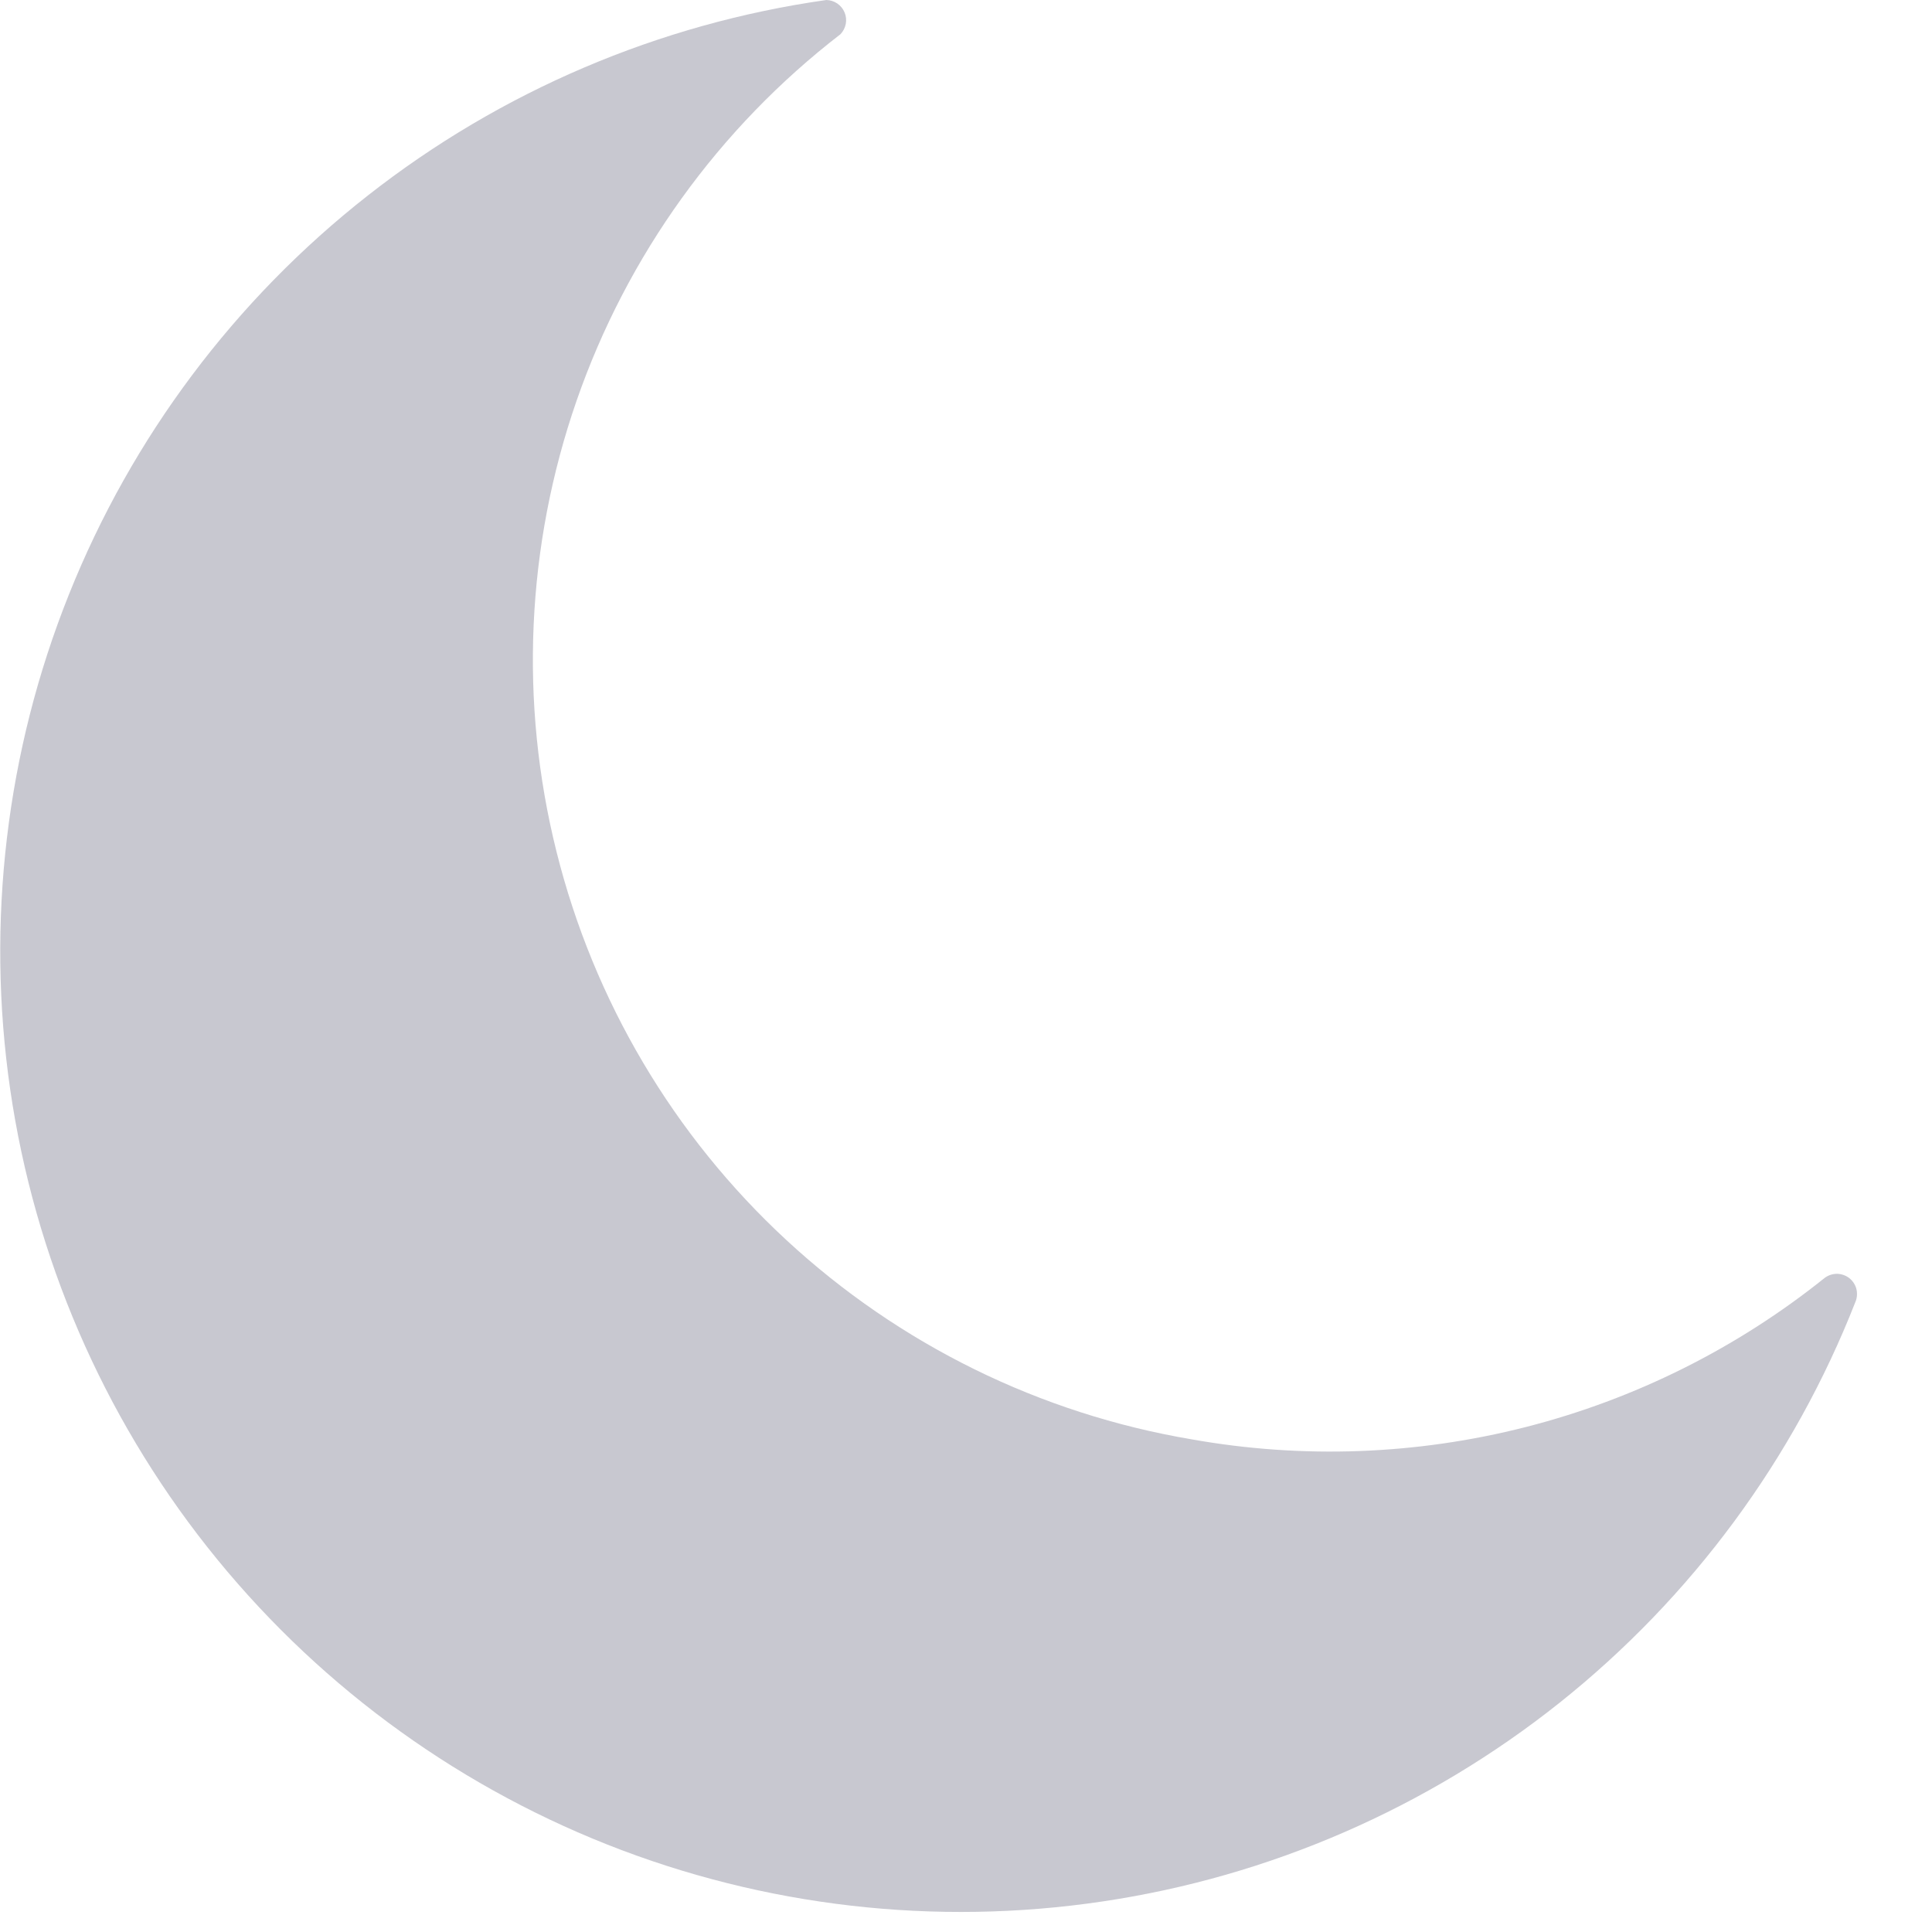
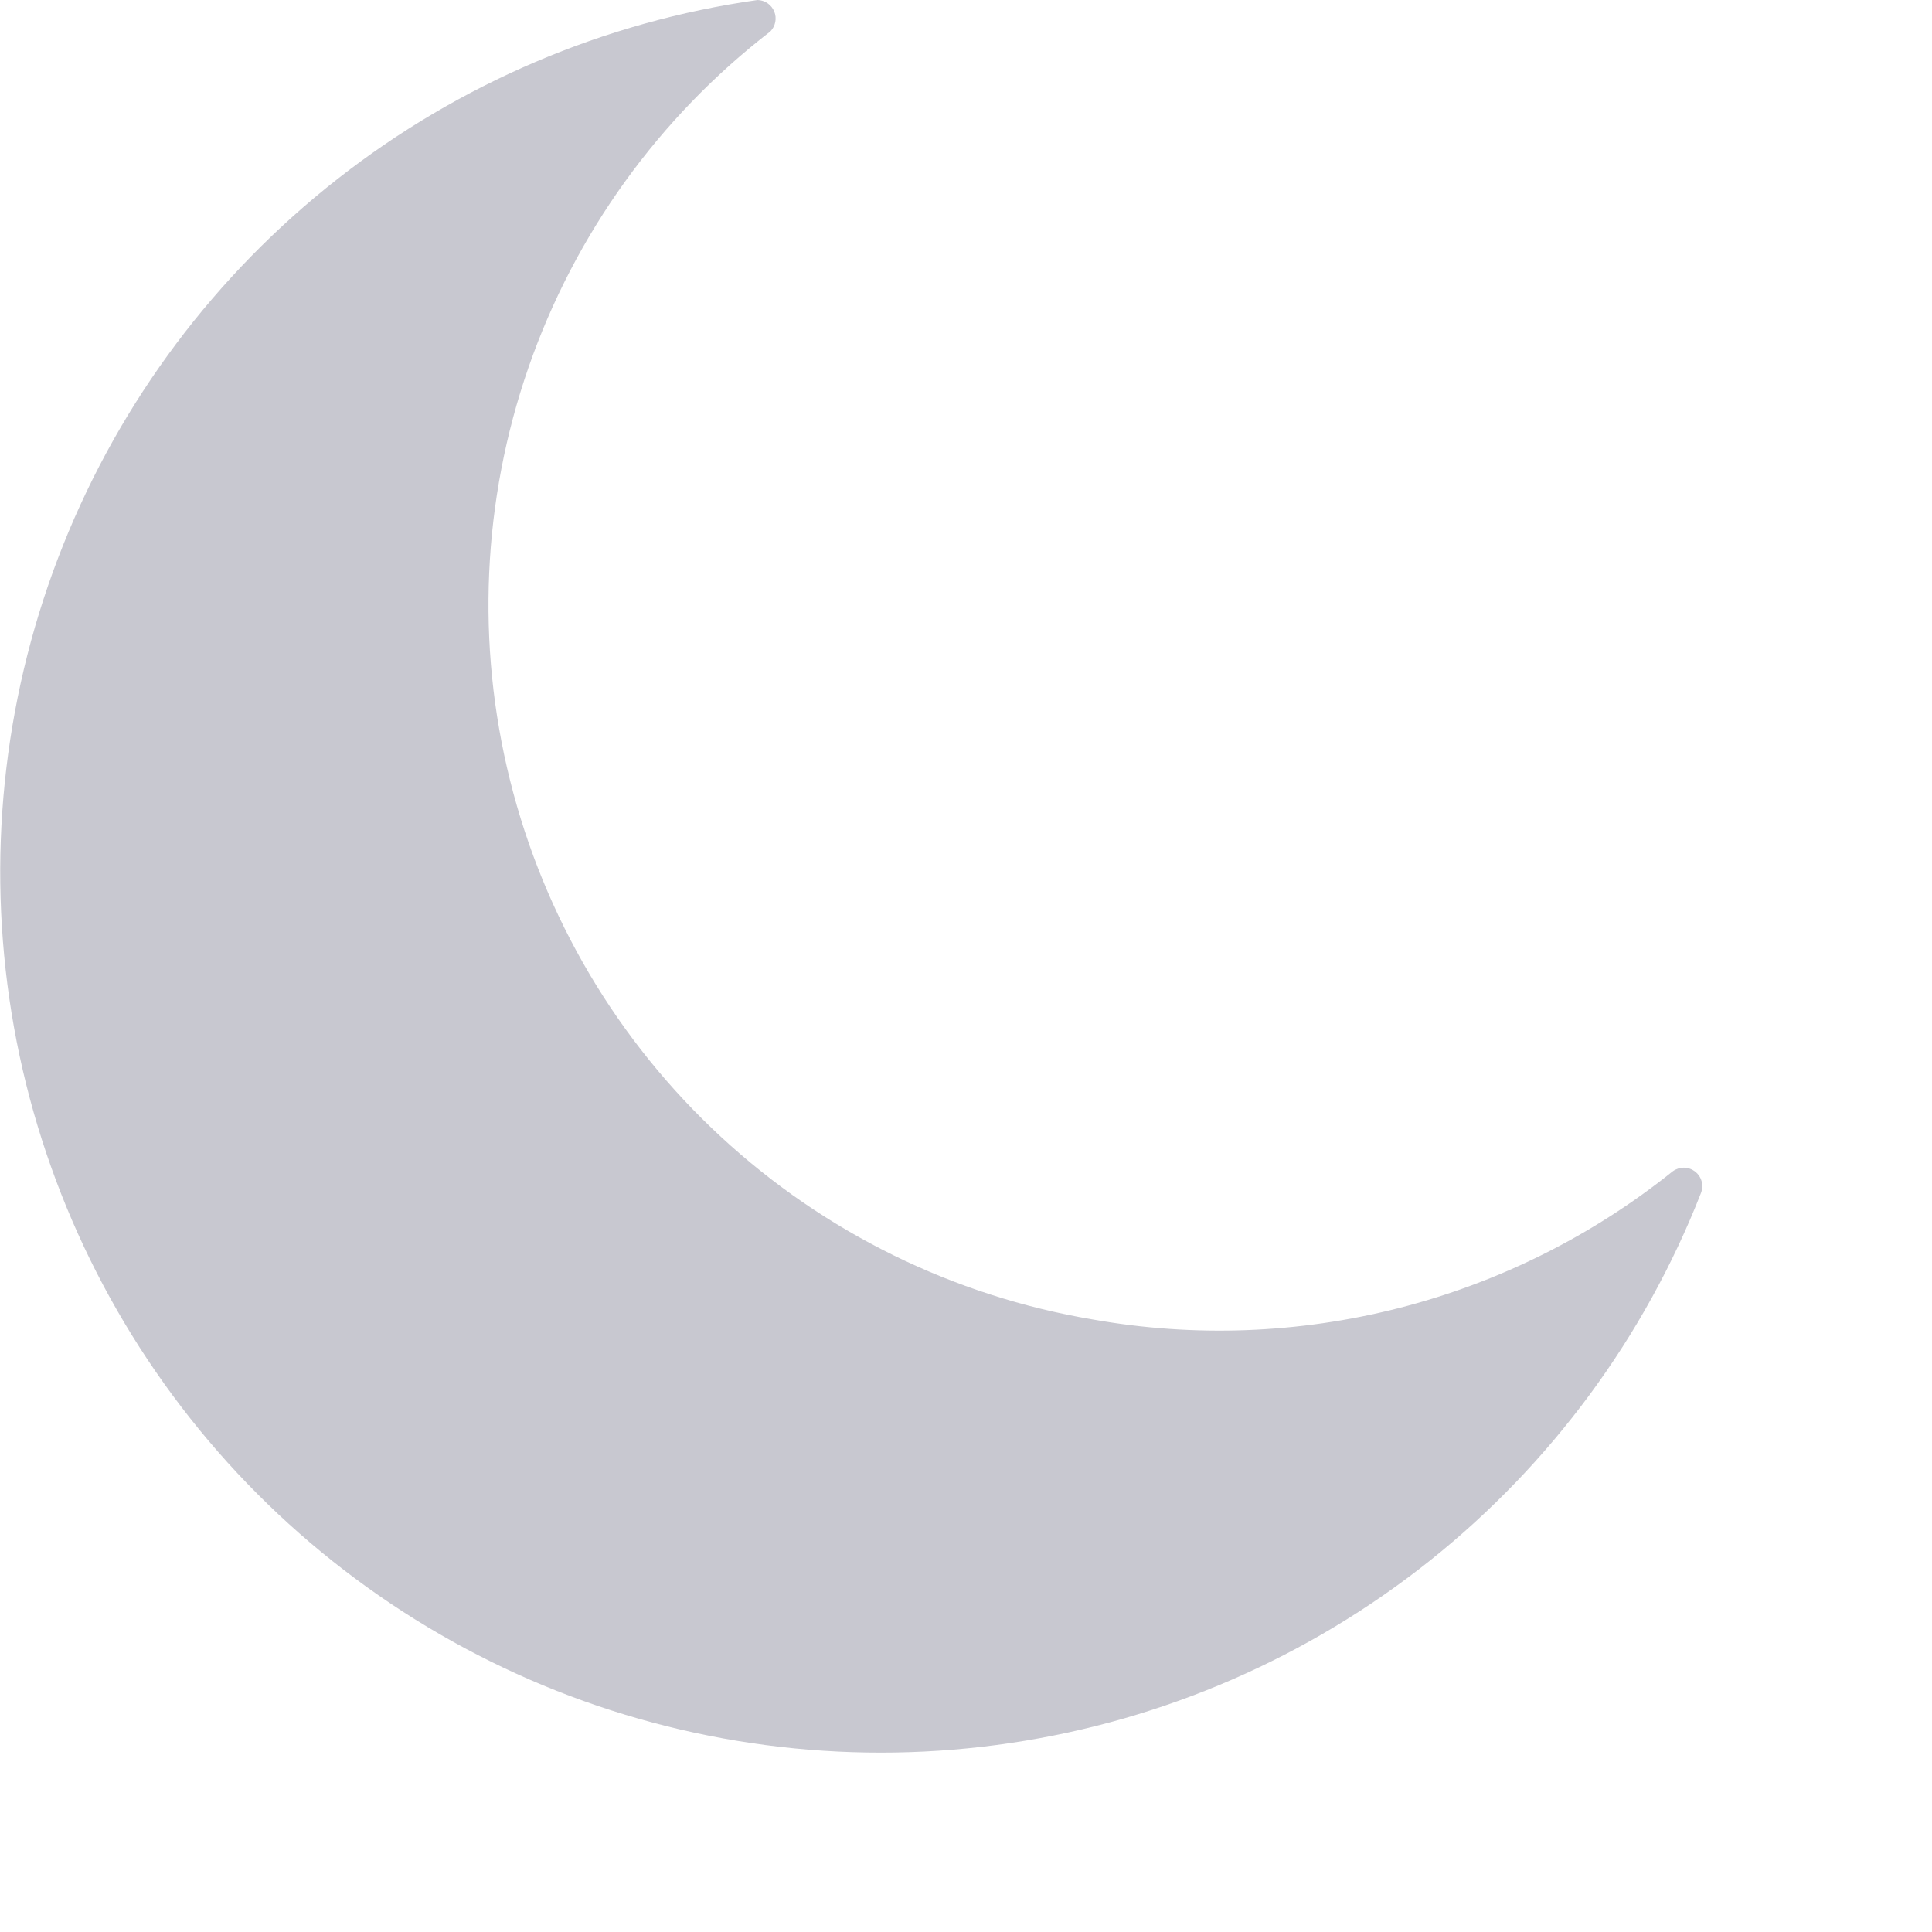
- <svg xmlns="http://www.w3.org/2000/svg" width="22" height="22" viewBox="0 0 22 22" fill="none">
+ <svg xmlns="http://www.w3.org/2000/svg" width="24" height="24" viewBox="0 0 24 24" fill="none">
  <path d="M13.57 16.39C11.844 16.099 10.241 15.311 8.956 14.122C7.671 12.934 6.761 11.396 6.337 9.698C5.912 8 5.992 6.216 6.566 4.562C7.14 2.909 8.184 1.459 9.57 0.39C9.601 0.358 9.622 0.317 9.631 0.273C9.639 0.229 9.635 0.184 9.618 0.143C9.601 0.101 9.572 0.066 9.535 0.04C9.498 0.015 9.455 0.001 9.41 0C7.504 0.27 5.703 1.038 4.189 2.226C2.674 3.414 1.5 4.981 0.785 6.769C0.07 8.556 -0.16 10.5 0.116 12.405C0.393 14.31 1.168 16.108 2.362 17.618C3.556 19.128 5.127 20.296 6.917 21.005C8.707 21.713 10.652 21.936 12.556 21.652C14.46 21.369 16.255 20.587 17.761 19.388C19.266 18.188 20.428 16.613 21.13 14.82C21.148 14.774 21.151 14.723 21.138 14.674C21.125 14.626 21.096 14.584 21.057 14.553C21.017 14.523 20.969 14.506 20.919 14.505C20.869 14.505 20.82 14.521 20.78 14.55C19.779 15.353 18.617 15.933 17.374 16.25C16.131 16.567 14.833 16.615 13.57 16.39V16.39Z" fill="#C8C8D0" />
</svg>
